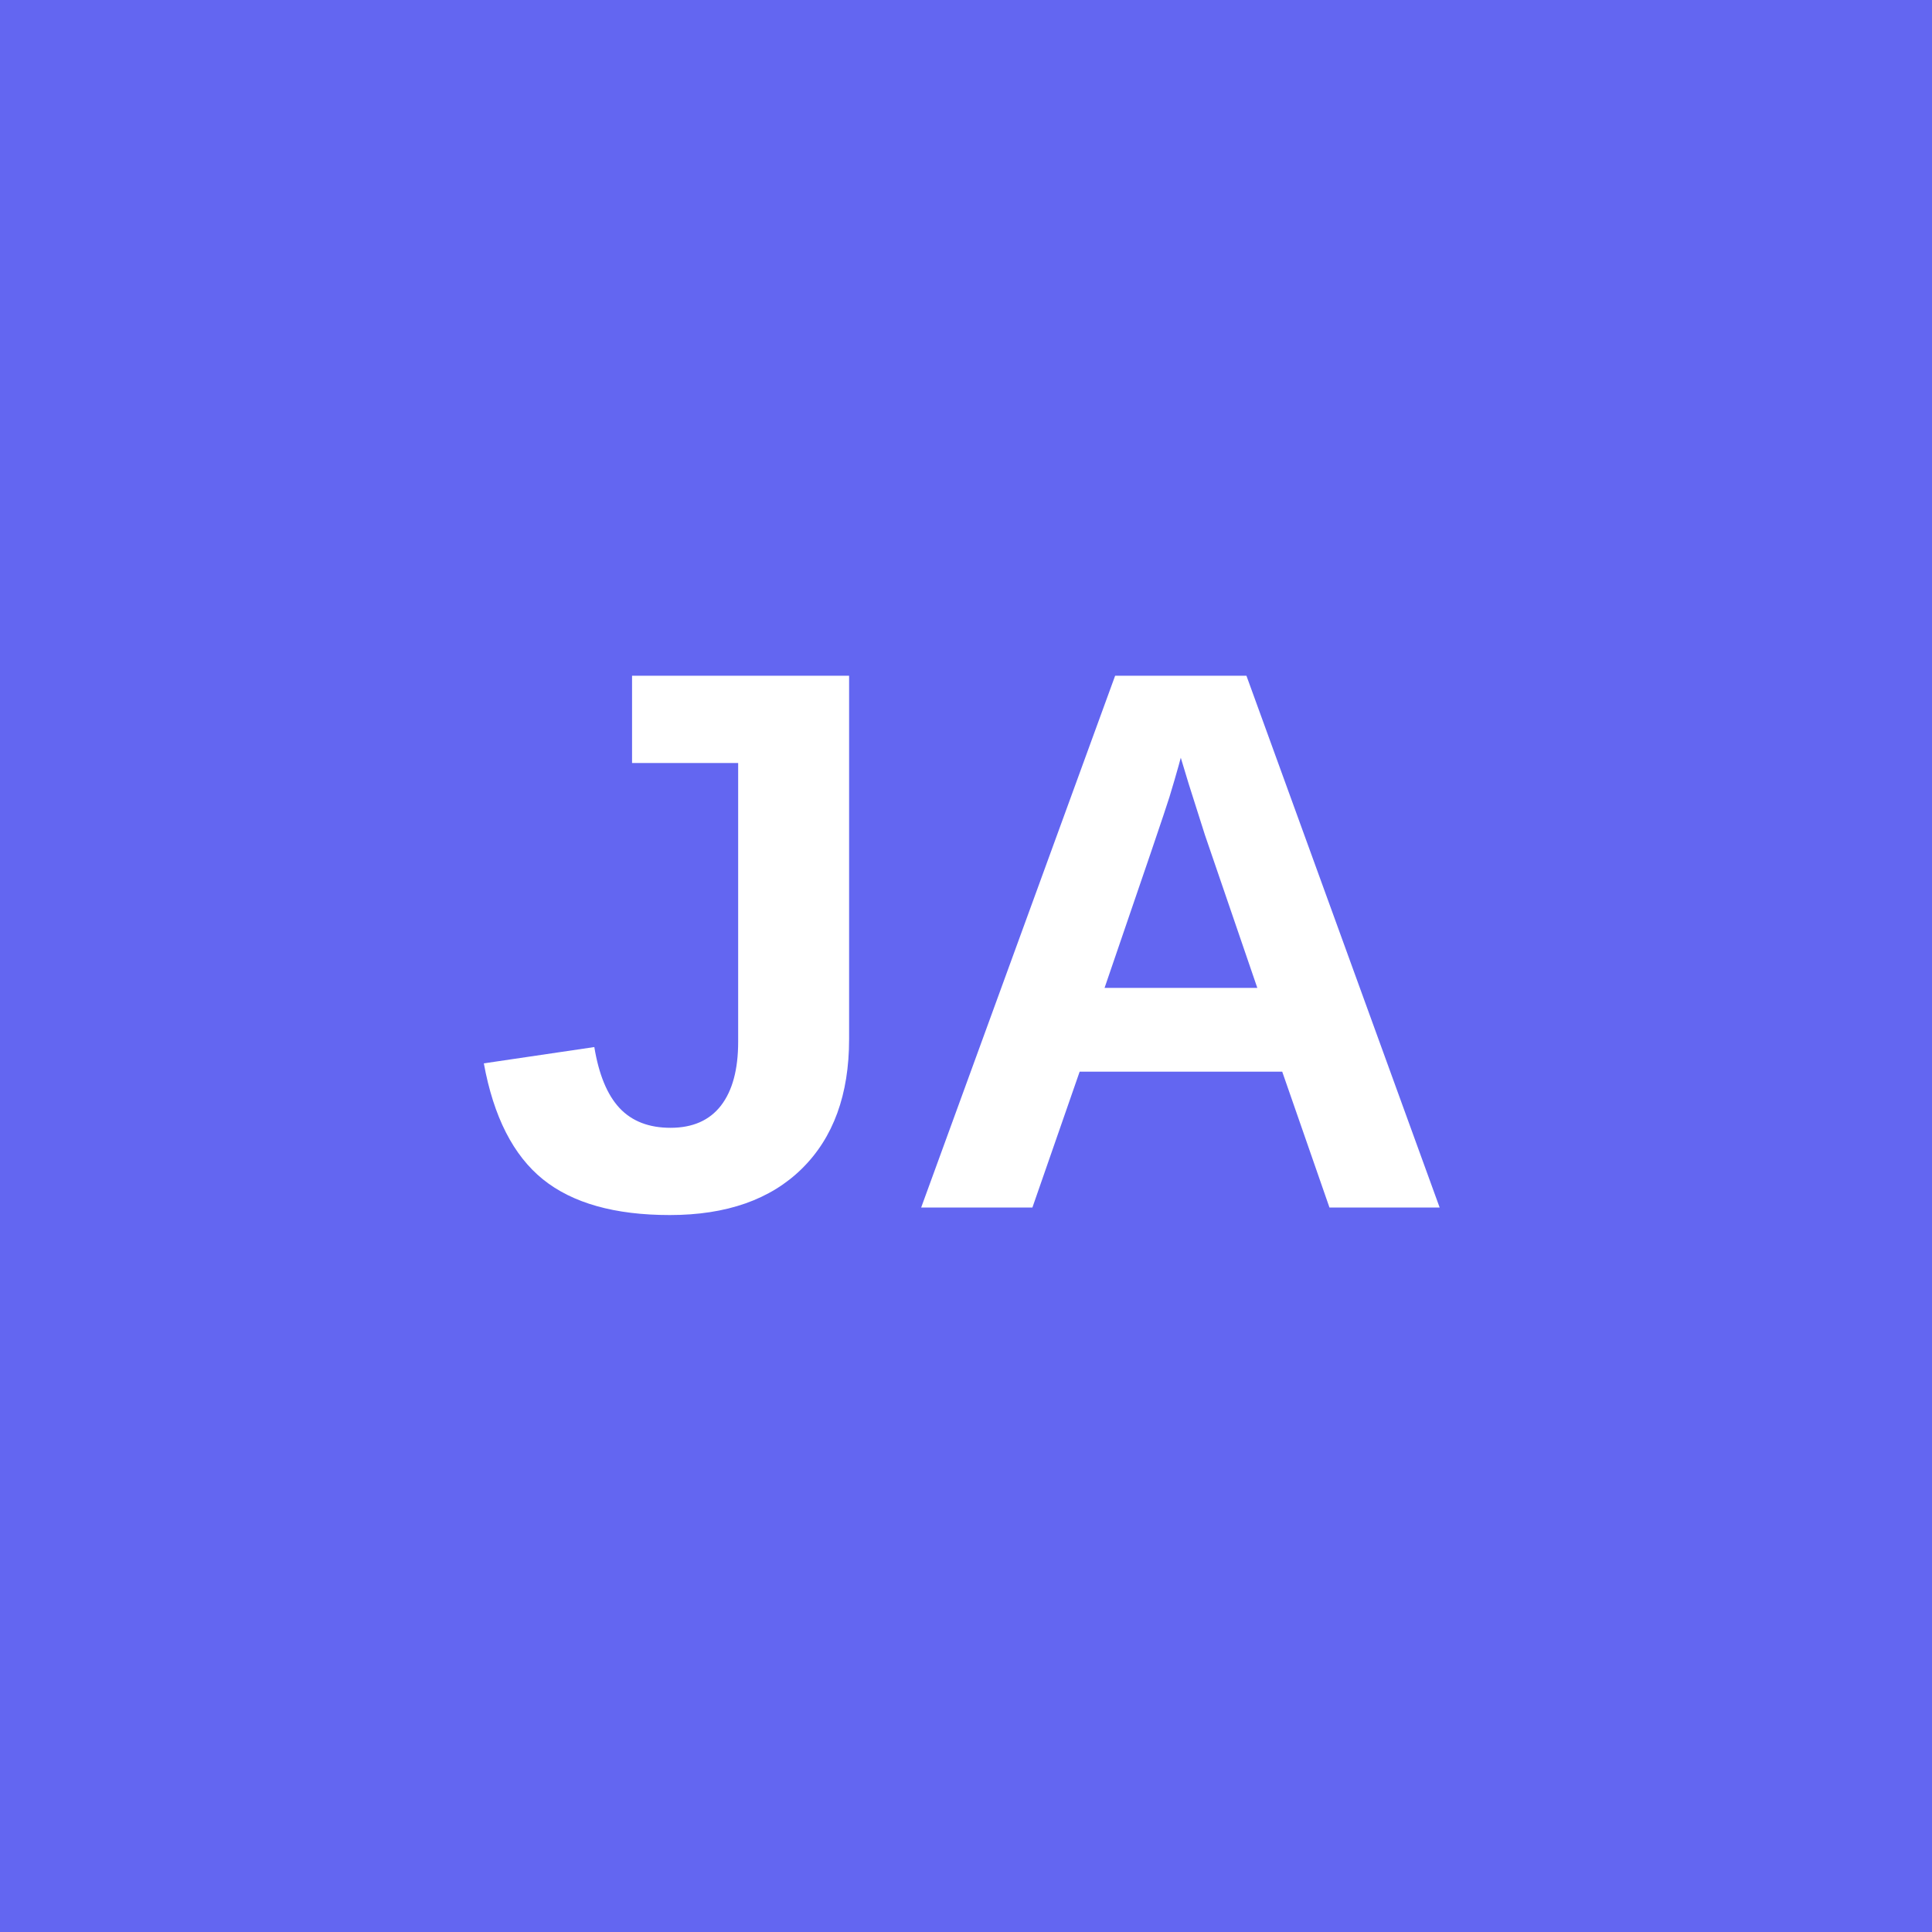
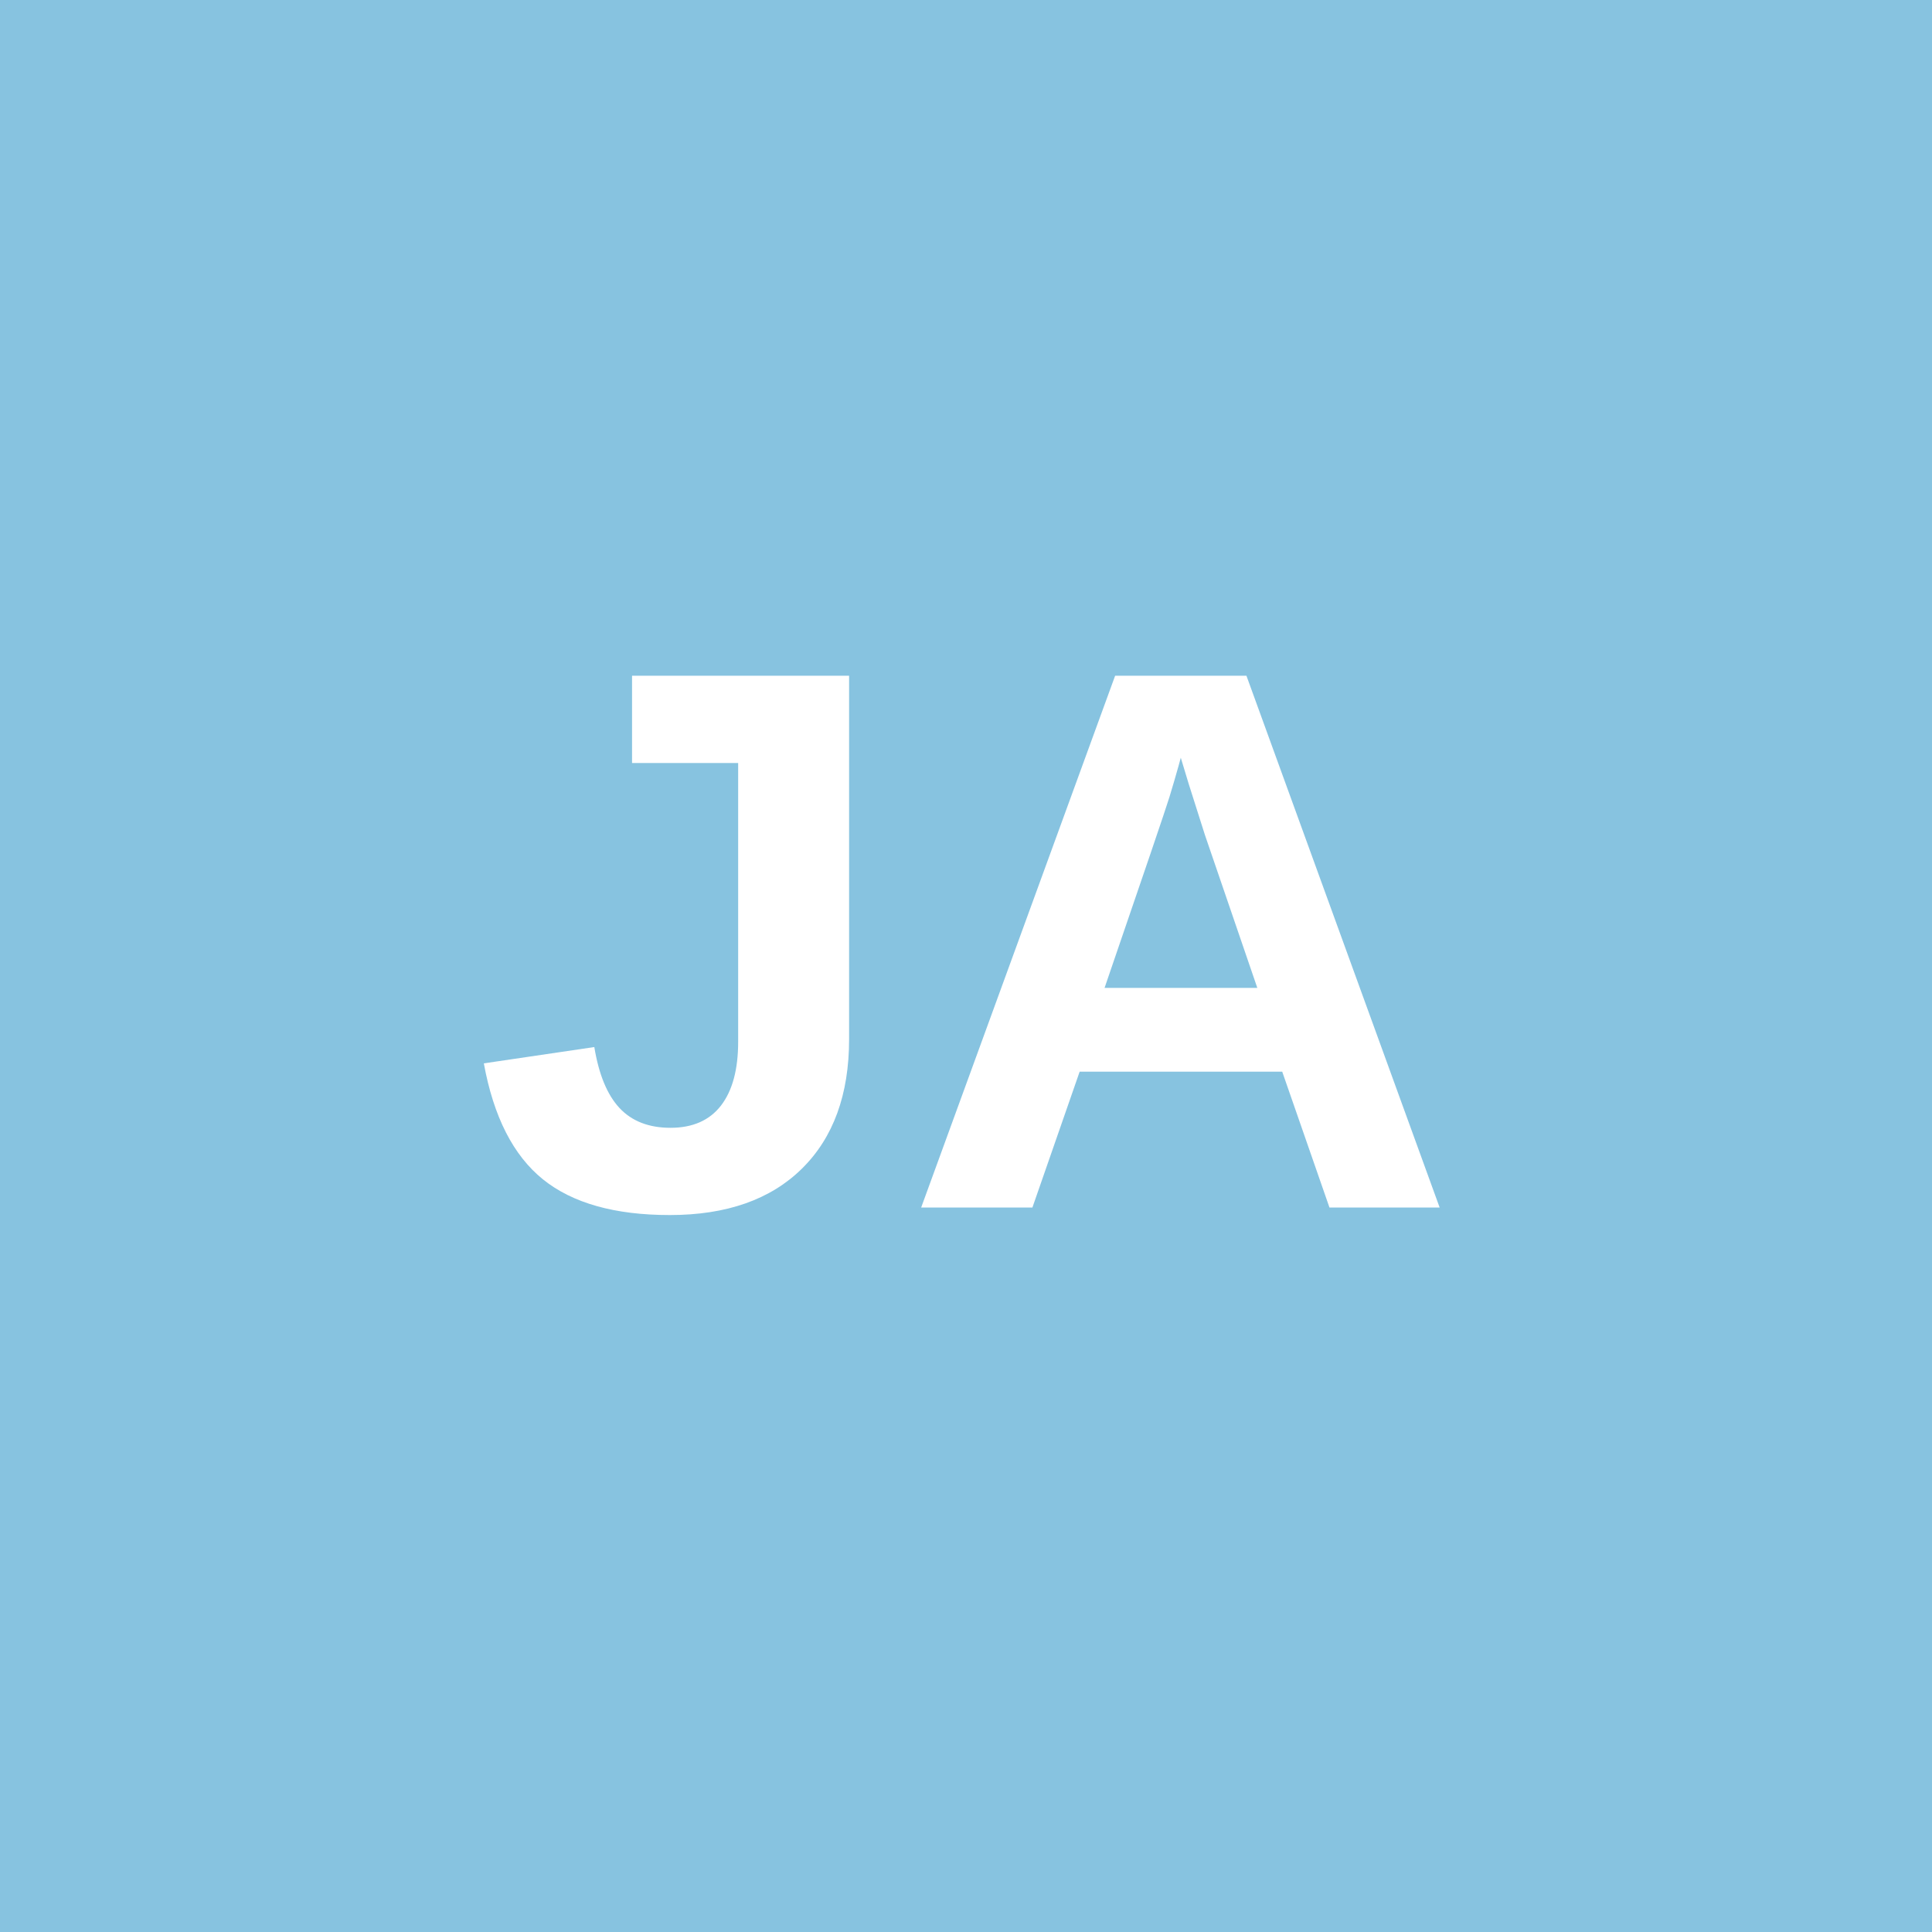
<svg xmlns="http://www.w3.org/2000/svg" width="200" height="200" viewBox="0 0 200 200">
-   <rect width="200" height="200" fill="#6366f1" />
+   <rect width="200" height="200" fill="#87c3e0" />
  <text x="100" y="125" font-size="80" font-family="Arial, sans-serif" font-weight="bold" text-anchor="middle" fill="#ffffff">JA</text>
</svg>
